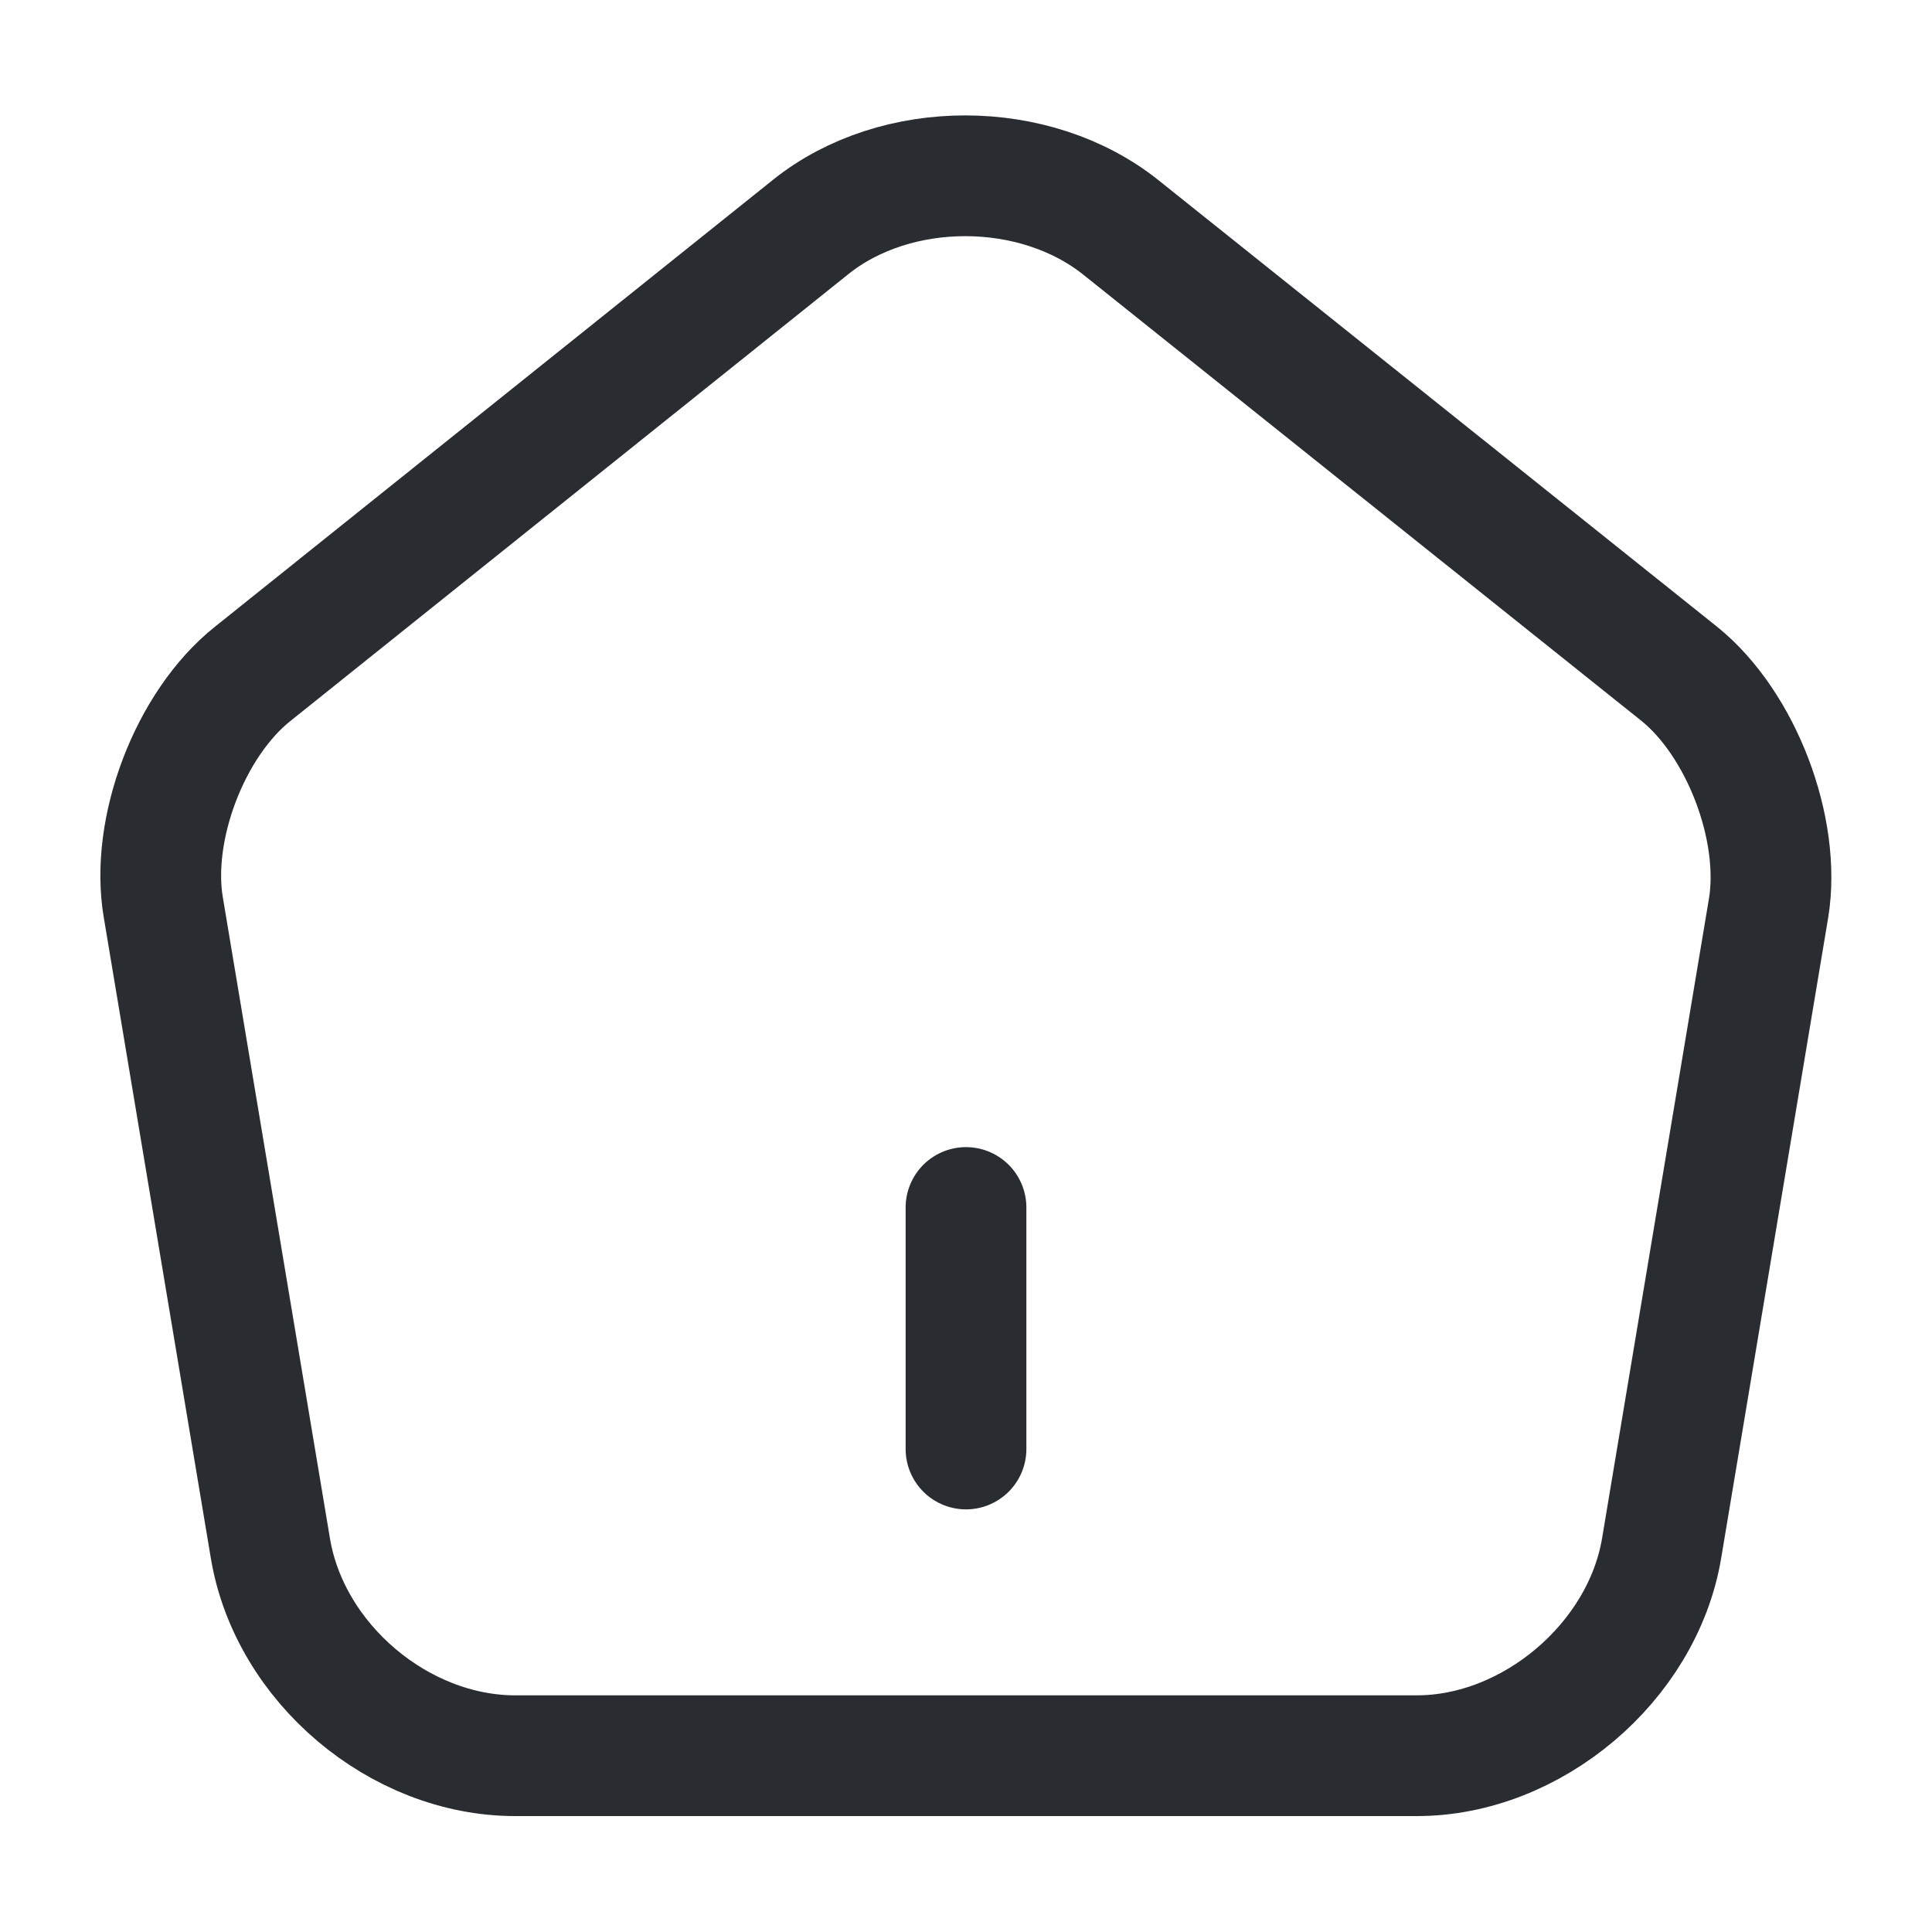
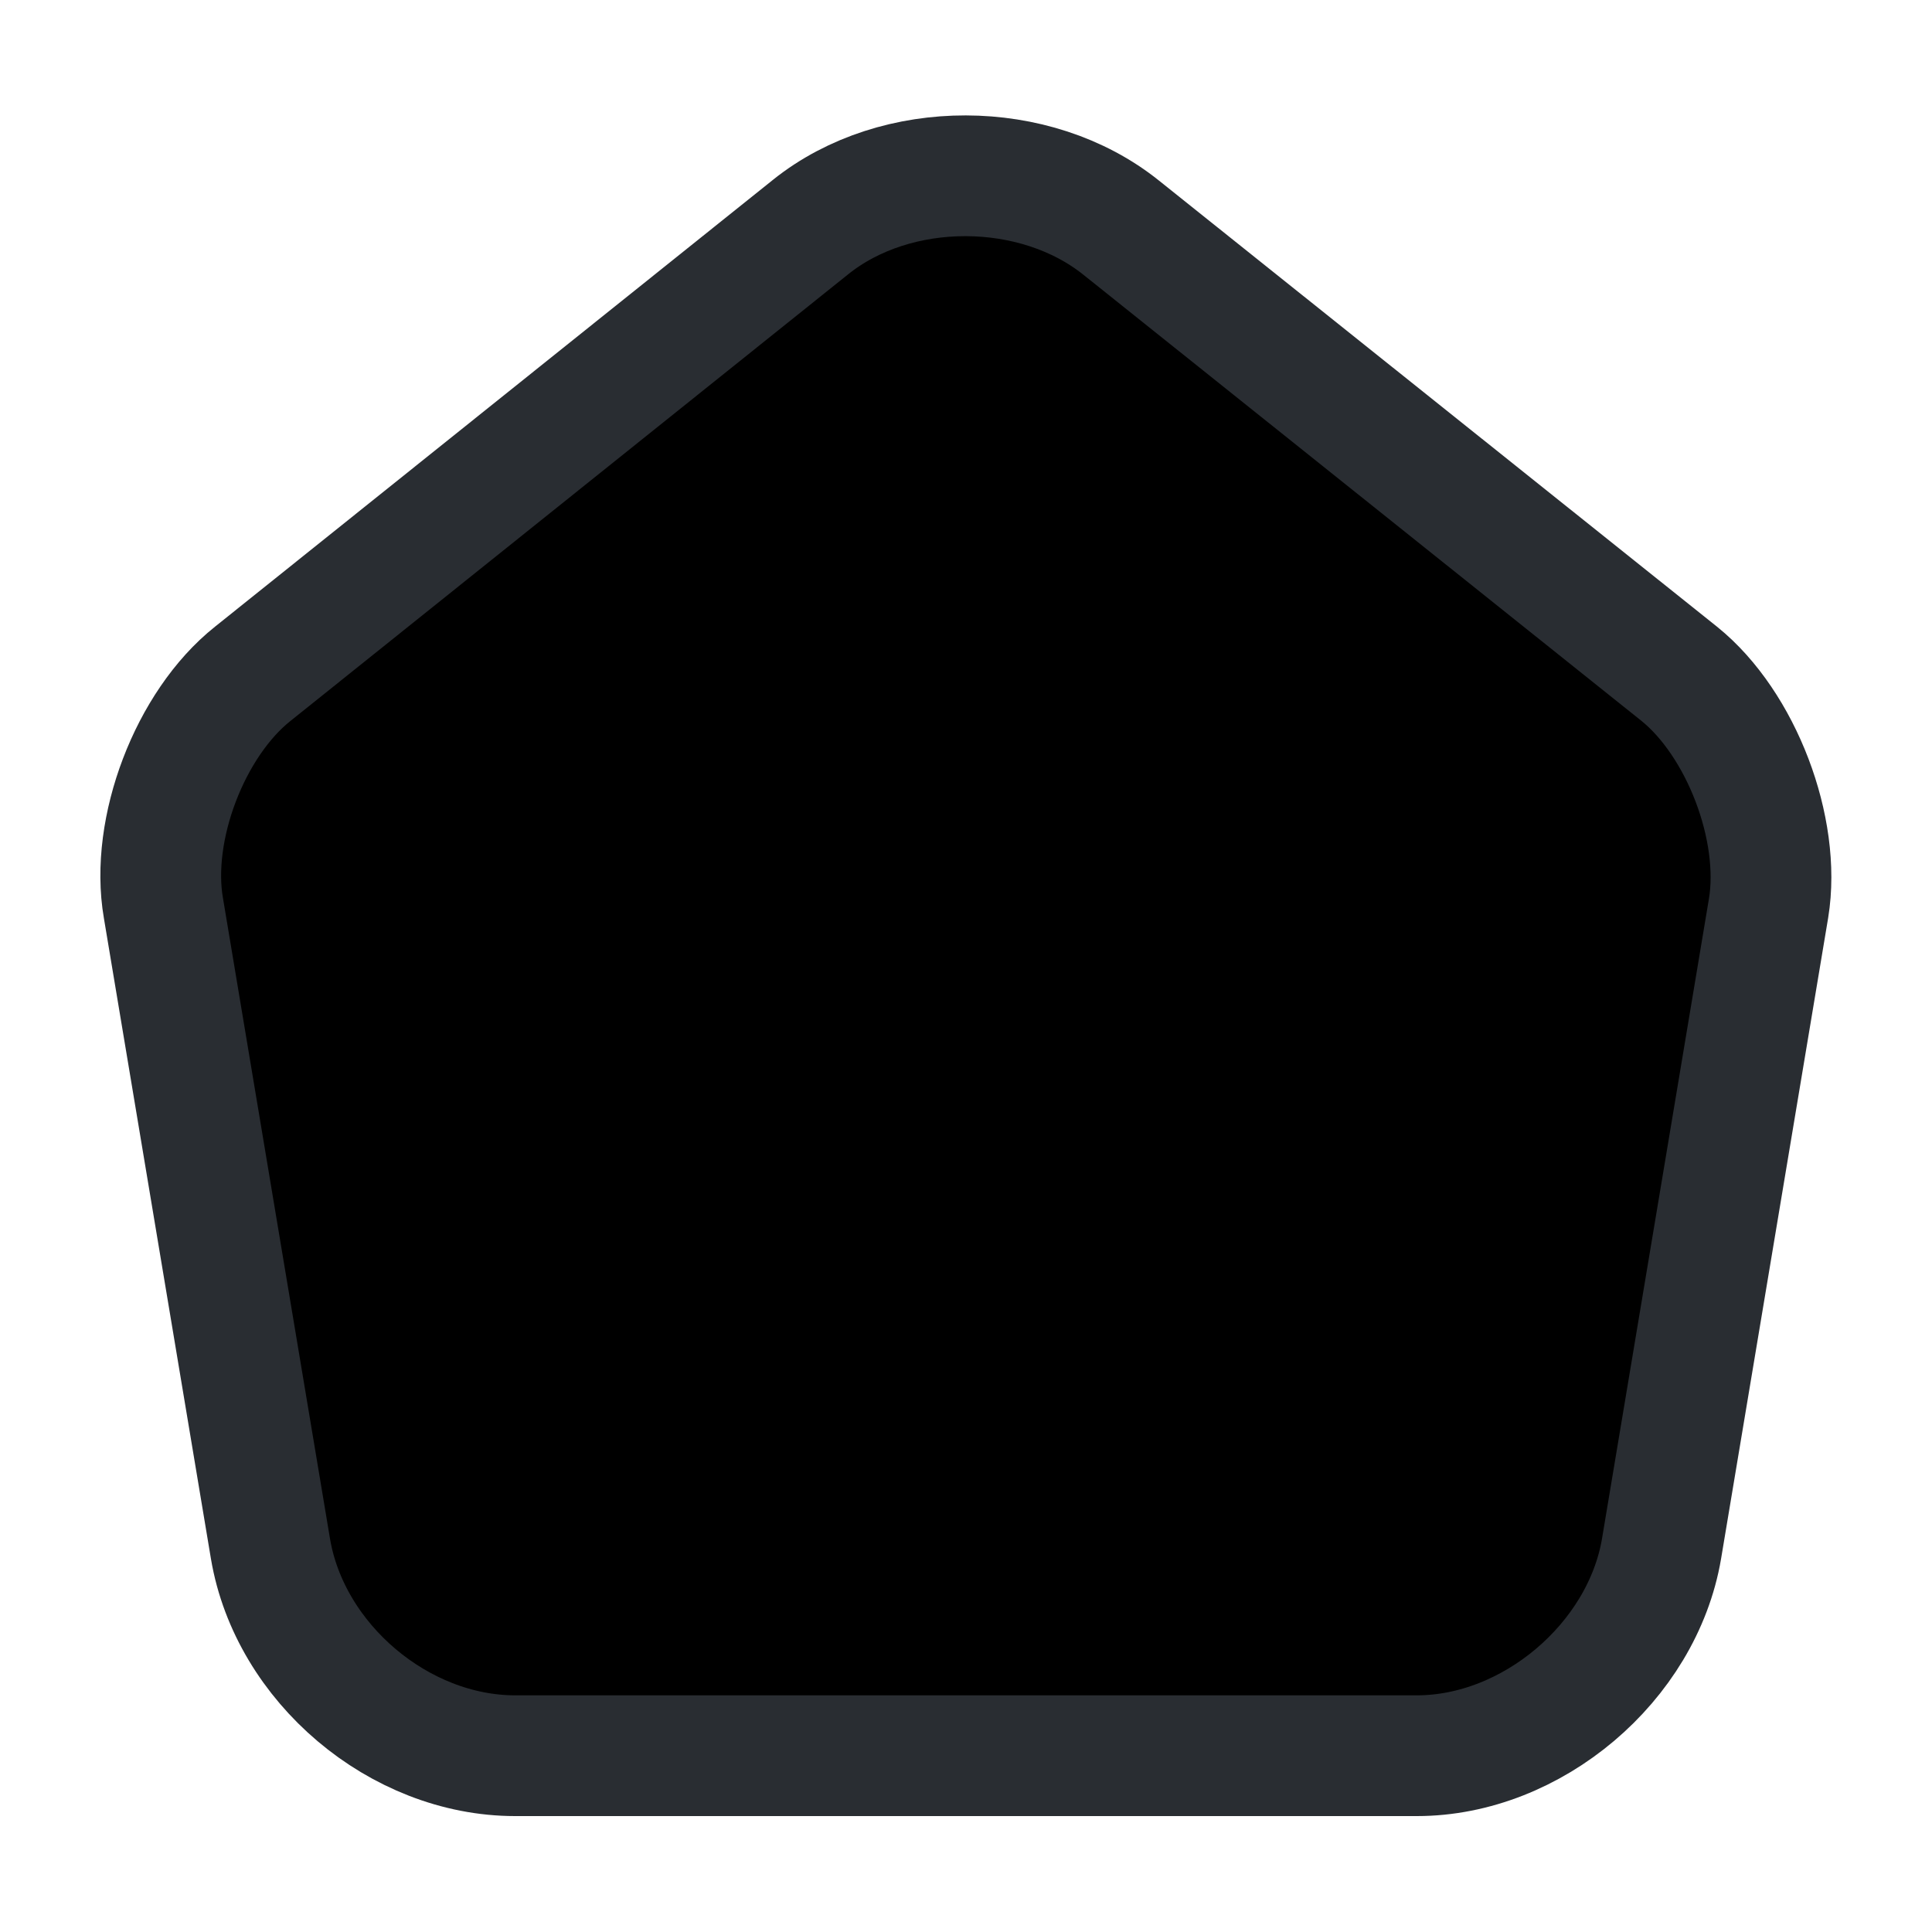
- <svg xmlns="http://www.w3.org/2000/svg" width="24" height="24" viewBox="0 0 24 24" fill="none">
+ <svg xmlns="http://www.w3.org/2000/svg" width="24" height="24" viewBox="0 0 24 24">
  <path d="M12 18V15" stroke="#292D32" stroke-width="1.5" stroke-linecap="round" stroke-linejoin="round" />
  <path d="M10.07 2.82L3.14 8.37C2.36 8.99 1.86 10.3 2.03 11.28L3.36 19.24C3.6 20.66 4.96 21.81 6.4 21.81H17.6C19.03 21.81 20.4 20.65 20.64 19.24L21.97 11.28C22.13 10.3 21.63 8.99 20.86 8.37L13.93 2.83C12.86 1.97 11.13 1.97 10.07 2.82Z" stroke="#292D32" stroke-width="1.5" stroke-linecap="round" stroke-linejoin="round" />
</svg>
